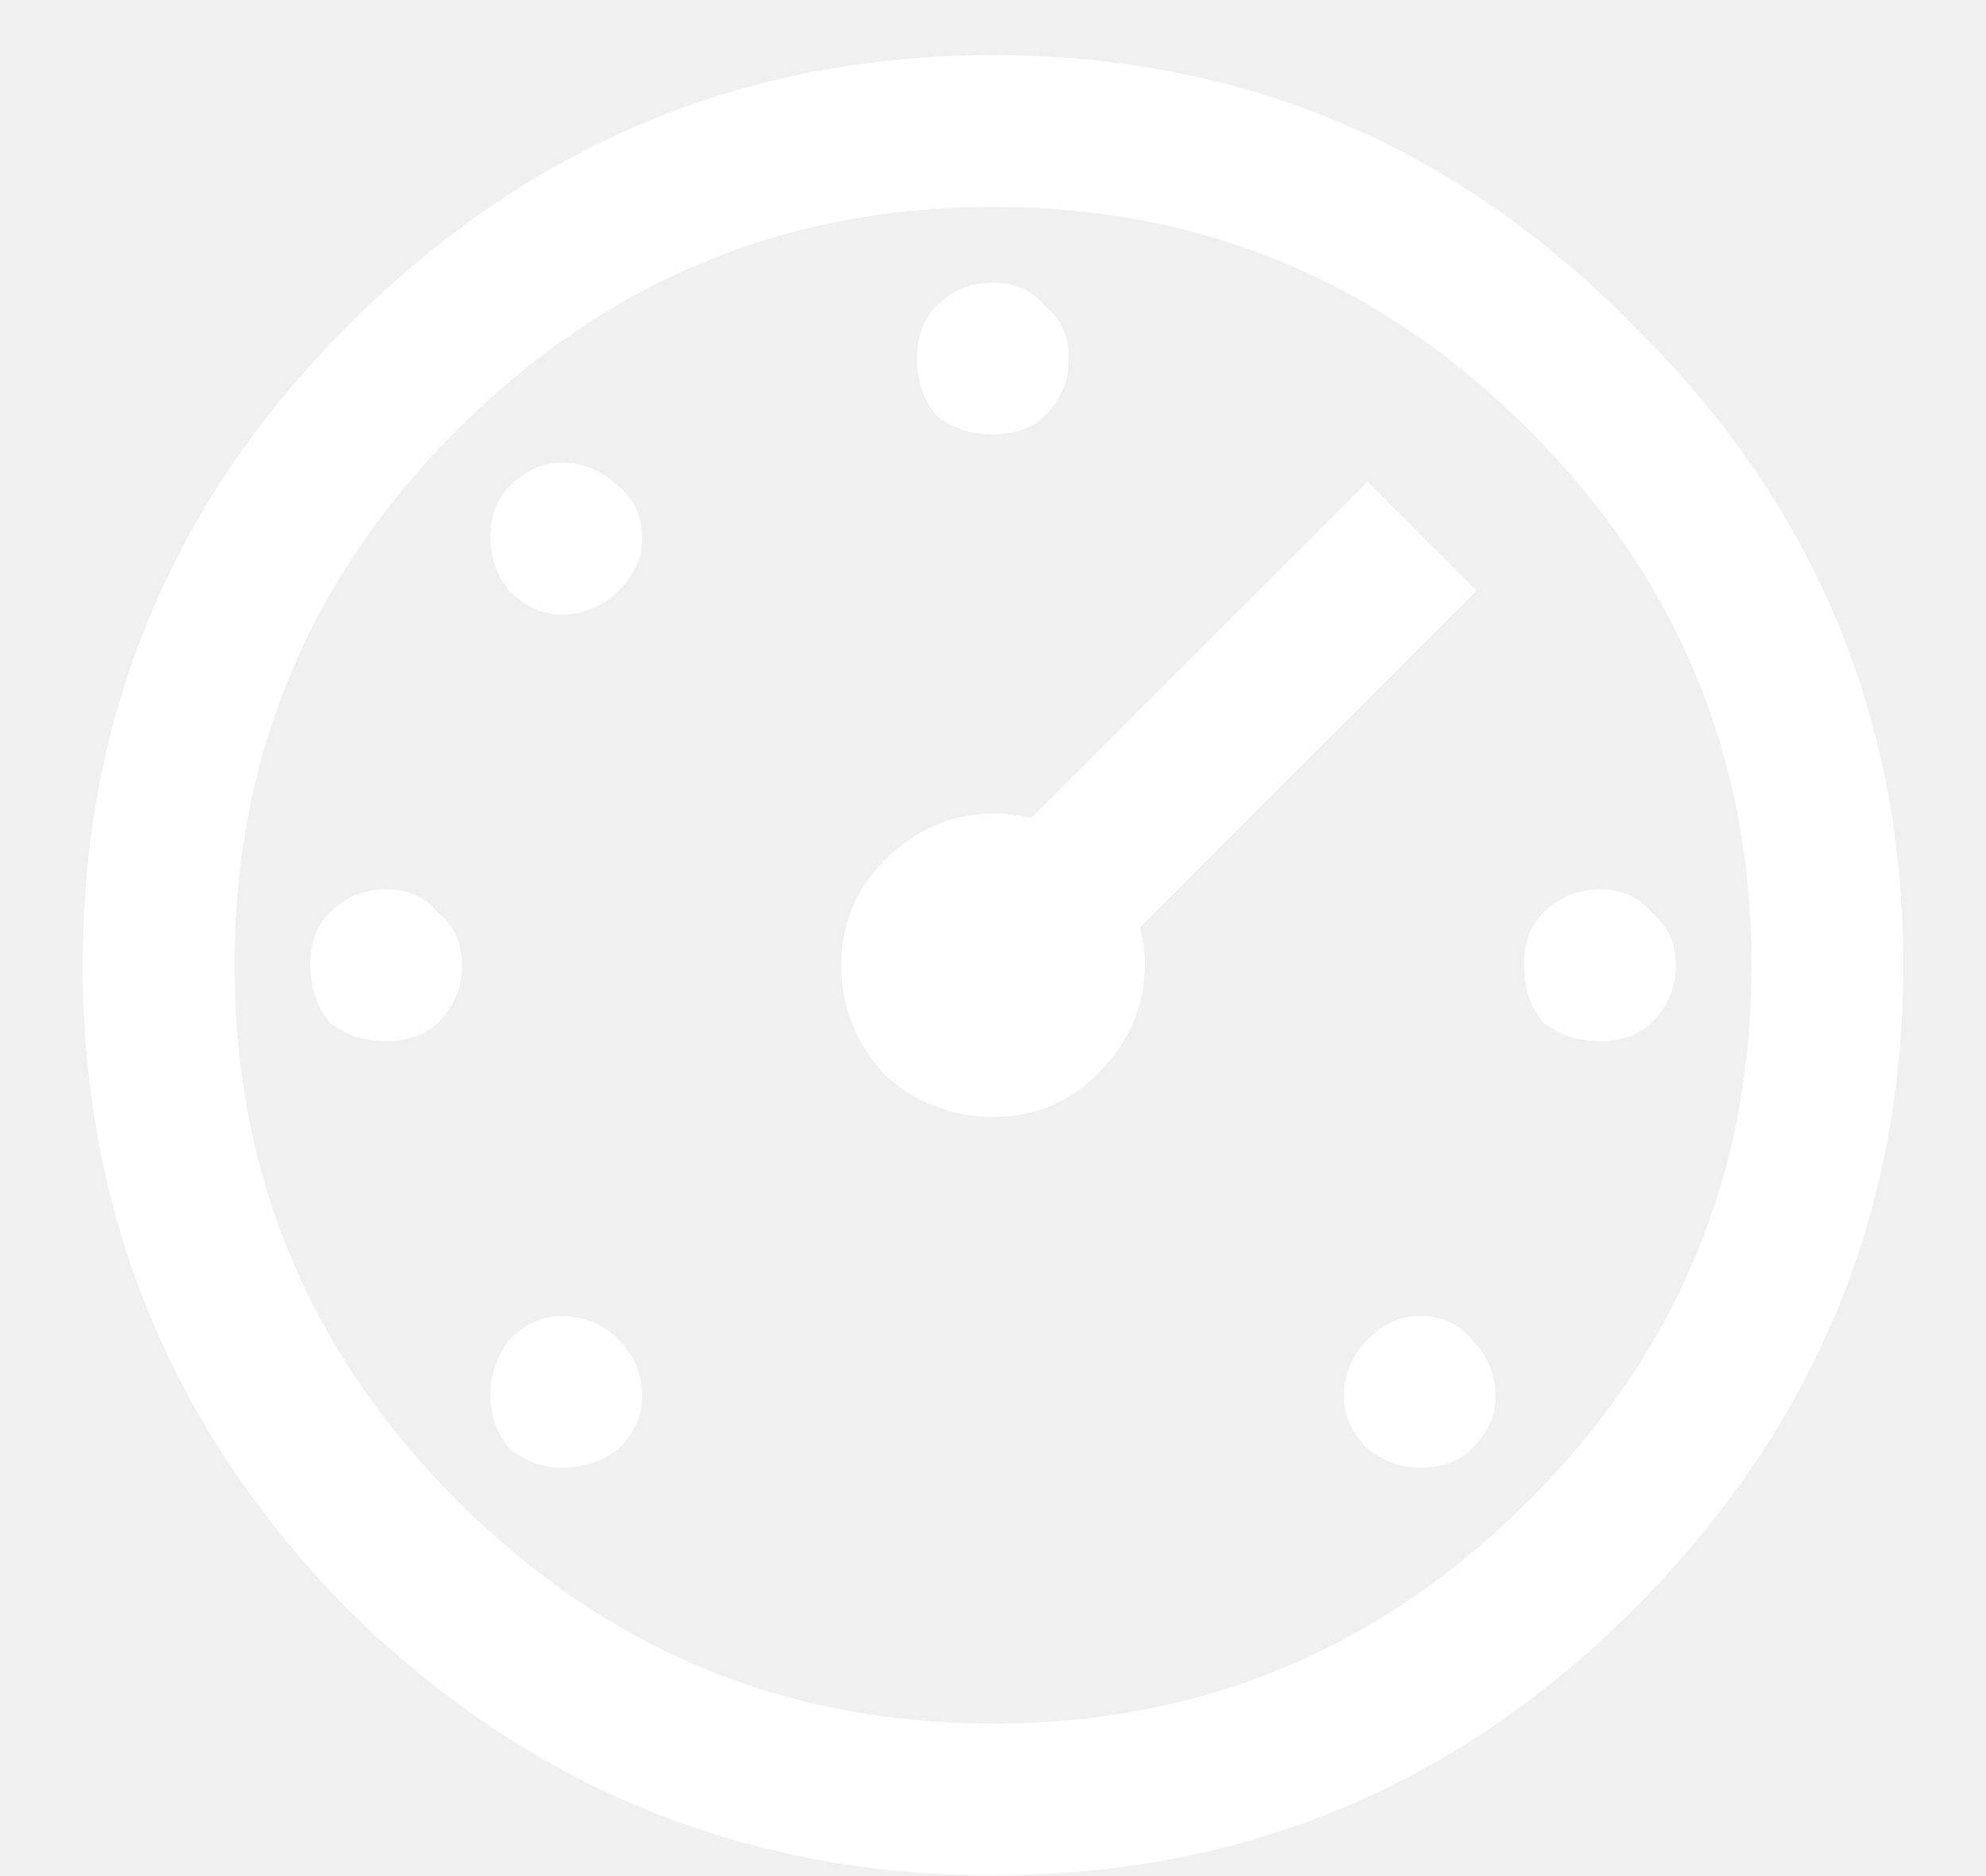
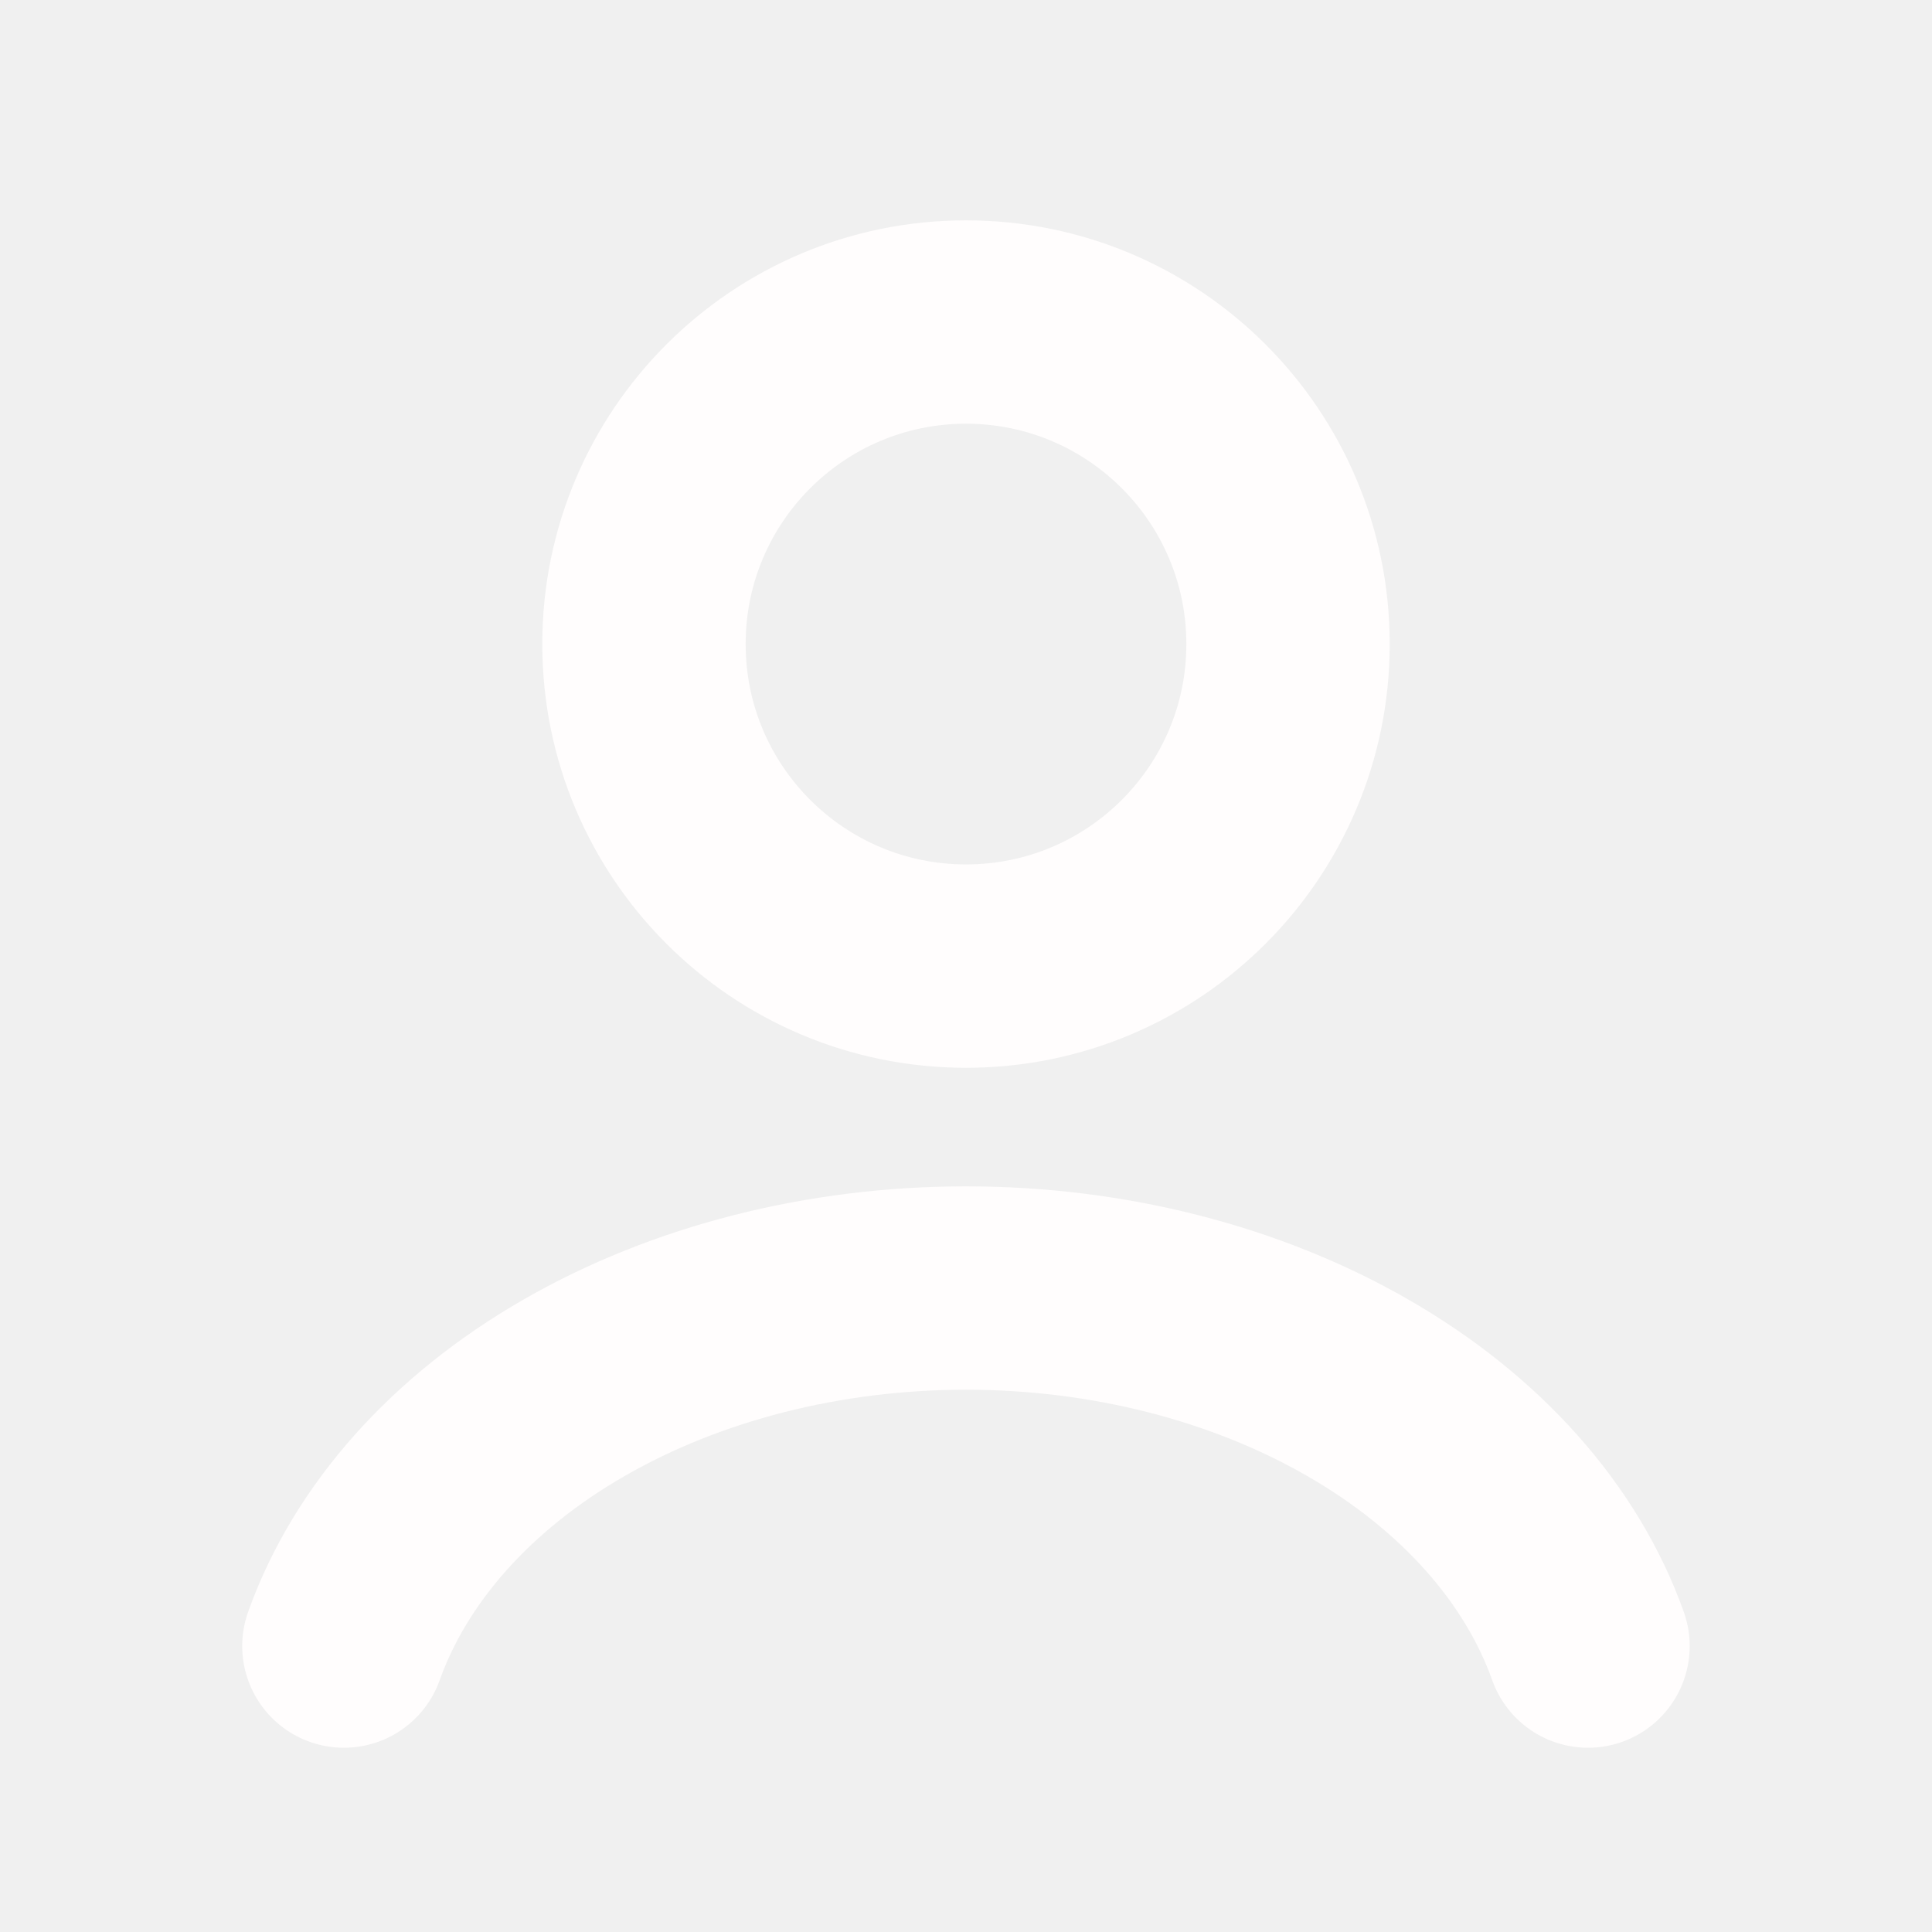
- <svg xmlns="http://www.w3.org/2000/svg" width="18" height="17" viewBox="0 0 18 17">
-   <path d="M3.156 2.949C4.789 1.316 6.737 0.5 9 0.5C11.263 0.5 13.197 1.316 14.801 2.949C16.434 4.553 17.25 6.487 17.25 8.75C17.25 11.013 16.434 12.961 14.801 14.594C13.197 16.198 11.263 17 9 17C6.737 17 4.789 16.198 3.156 14.594C1.552 12.961 0.75 11.013 0.75 8.75C0.75 6.487 1.552 4.553 3.156 2.949ZM13.855 3.895C12.509 2.548 10.891 1.875 9 1.875C7.109 1.875 5.491 2.548 4.145 3.895C2.798 5.241 2.125 6.859 2.125 8.75C2.125 10.641 2.798 12.259 4.145 13.605C5.491 14.952 7.109 15.625 9 15.625C10.891 15.625 12.509 14.952 13.855 13.605C15.202 12.259 15.875 10.641 15.875 8.75C15.875 6.859 15.202 5.241 13.855 3.895ZM8.484 2.777C8.628 2.634 8.799 2.562 9 2.562C9.201 2.562 9.358 2.634 9.473 2.777C9.616 2.892 9.688 3.049 9.688 3.25C9.688 3.451 9.616 3.622 9.473 3.766C9.358 3.88 9.201 3.938 9 3.938C8.799 3.938 8.628 3.88 8.484 3.766C8.37 3.622 8.312 3.451 8.312 3.25C8.312 3.049 8.37 2.892 8.484 2.777ZM4.617 4.41C4.76 4.267 4.918 4.195 5.09 4.195C5.29 4.195 5.462 4.267 5.605 4.41C5.749 4.525 5.82 4.682 5.82 4.883C5.82 5.055 5.749 5.212 5.605 5.355C5.462 5.499 5.29 5.57 5.09 5.57C4.918 5.57 4.76 5.499 4.617 5.355C4.503 5.212 4.445 5.055 4.445 4.883C4.445 4.682 4.503 4.525 4.617 4.41ZM12.395 4.367L13.383 5.355L10.332 8.406C10.361 8.521 10.375 8.635 10.375 8.75C10.375 9.122 10.232 9.452 9.945 9.738C9.688 9.996 9.372 10.125 9 10.125C8.628 10.125 8.298 9.996 8.012 9.738C7.754 9.452 7.625 9.122 7.625 8.75C7.625 8.378 7.754 8.062 8.012 7.805C8.298 7.518 8.628 7.375 9 7.375C9.115 7.375 9.229 7.389 9.344 7.418L12.395 4.367ZM2.984 8.277C3.128 8.134 3.299 8.062 3.5 8.062C3.701 8.062 3.858 8.134 3.973 8.277C4.116 8.392 4.188 8.549 4.188 8.75C4.188 8.951 4.116 9.122 3.973 9.266C3.858 9.38 3.701 9.438 3.5 9.438C3.299 9.438 3.128 9.38 2.984 9.266C2.87 9.122 2.812 8.951 2.812 8.75C2.812 8.549 2.87 8.392 2.984 8.277ZM13.984 8.277C14.128 8.134 14.3 8.062 14.5 8.062C14.7 8.062 14.858 8.134 14.973 8.277C15.116 8.392 15.188 8.549 15.188 8.75C15.188 8.951 15.116 9.122 14.973 9.266C14.858 9.38 14.7 9.438 14.5 9.438C14.3 9.438 14.128 9.38 13.984 9.266C13.87 9.122 13.812 8.951 13.812 8.75C13.812 8.549 13.87 8.392 13.984 8.277ZM4.617 12.145C4.76 12.001 4.918 11.93 5.09 11.93C5.29 11.93 5.462 12.001 5.605 12.145C5.749 12.288 5.82 12.46 5.82 12.66C5.82 12.832 5.749 12.99 5.605 13.133C5.462 13.247 5.29 13.305 5.09 13.305C4.918 13.305 4.76 13.247 4.617 13.133C4.503 12.99 4.445 12.832 4.445 12.66C4.445 12.46 4.503 12.288 4.617 12.145ZM12.395 12.145C12.538 12.001 12.695 11.93 12.867 11.93C13.068 11.93 13.225 12.001 13.34 12.145C13.483 12.288 13.555 12.46 13.555 12.66C13.555 12.832 13.483 12.99 13.34 13.133C13.225 13.247 13.068 13.305 12.867 13.305C12.695 13.305 12.538 13.247 12.395 13.133C12.251 12.99 12.18 12.832 12.18 12.66C12.18 12.46 12.251 12.288 12.395 12.145Z" fill="white" />
+ <svg xmlns="http://www.w3.org/2000/svg" width="19" height="19" viewBox="0 0 19 19" fill="none">
+   <path d="M15.617 16.188C15.257 15.178 14.461 14.285 13.355 13.649C12.249 13.012 10.894 12.667 9.5 12.667C8.106 12.667 6.75 13.012 5.644 13.649C4.538 14.285 3.743 15.178 3.382 16.188" stroke="#FFFDFD" stroke-width="2" stroke-linecap="round" />
+   <circle cx="9.5" cy="6.334" r="3.167" stroke="#FFFDFD" stroke-width="2" stroke-linecap="round" />
</svg>
